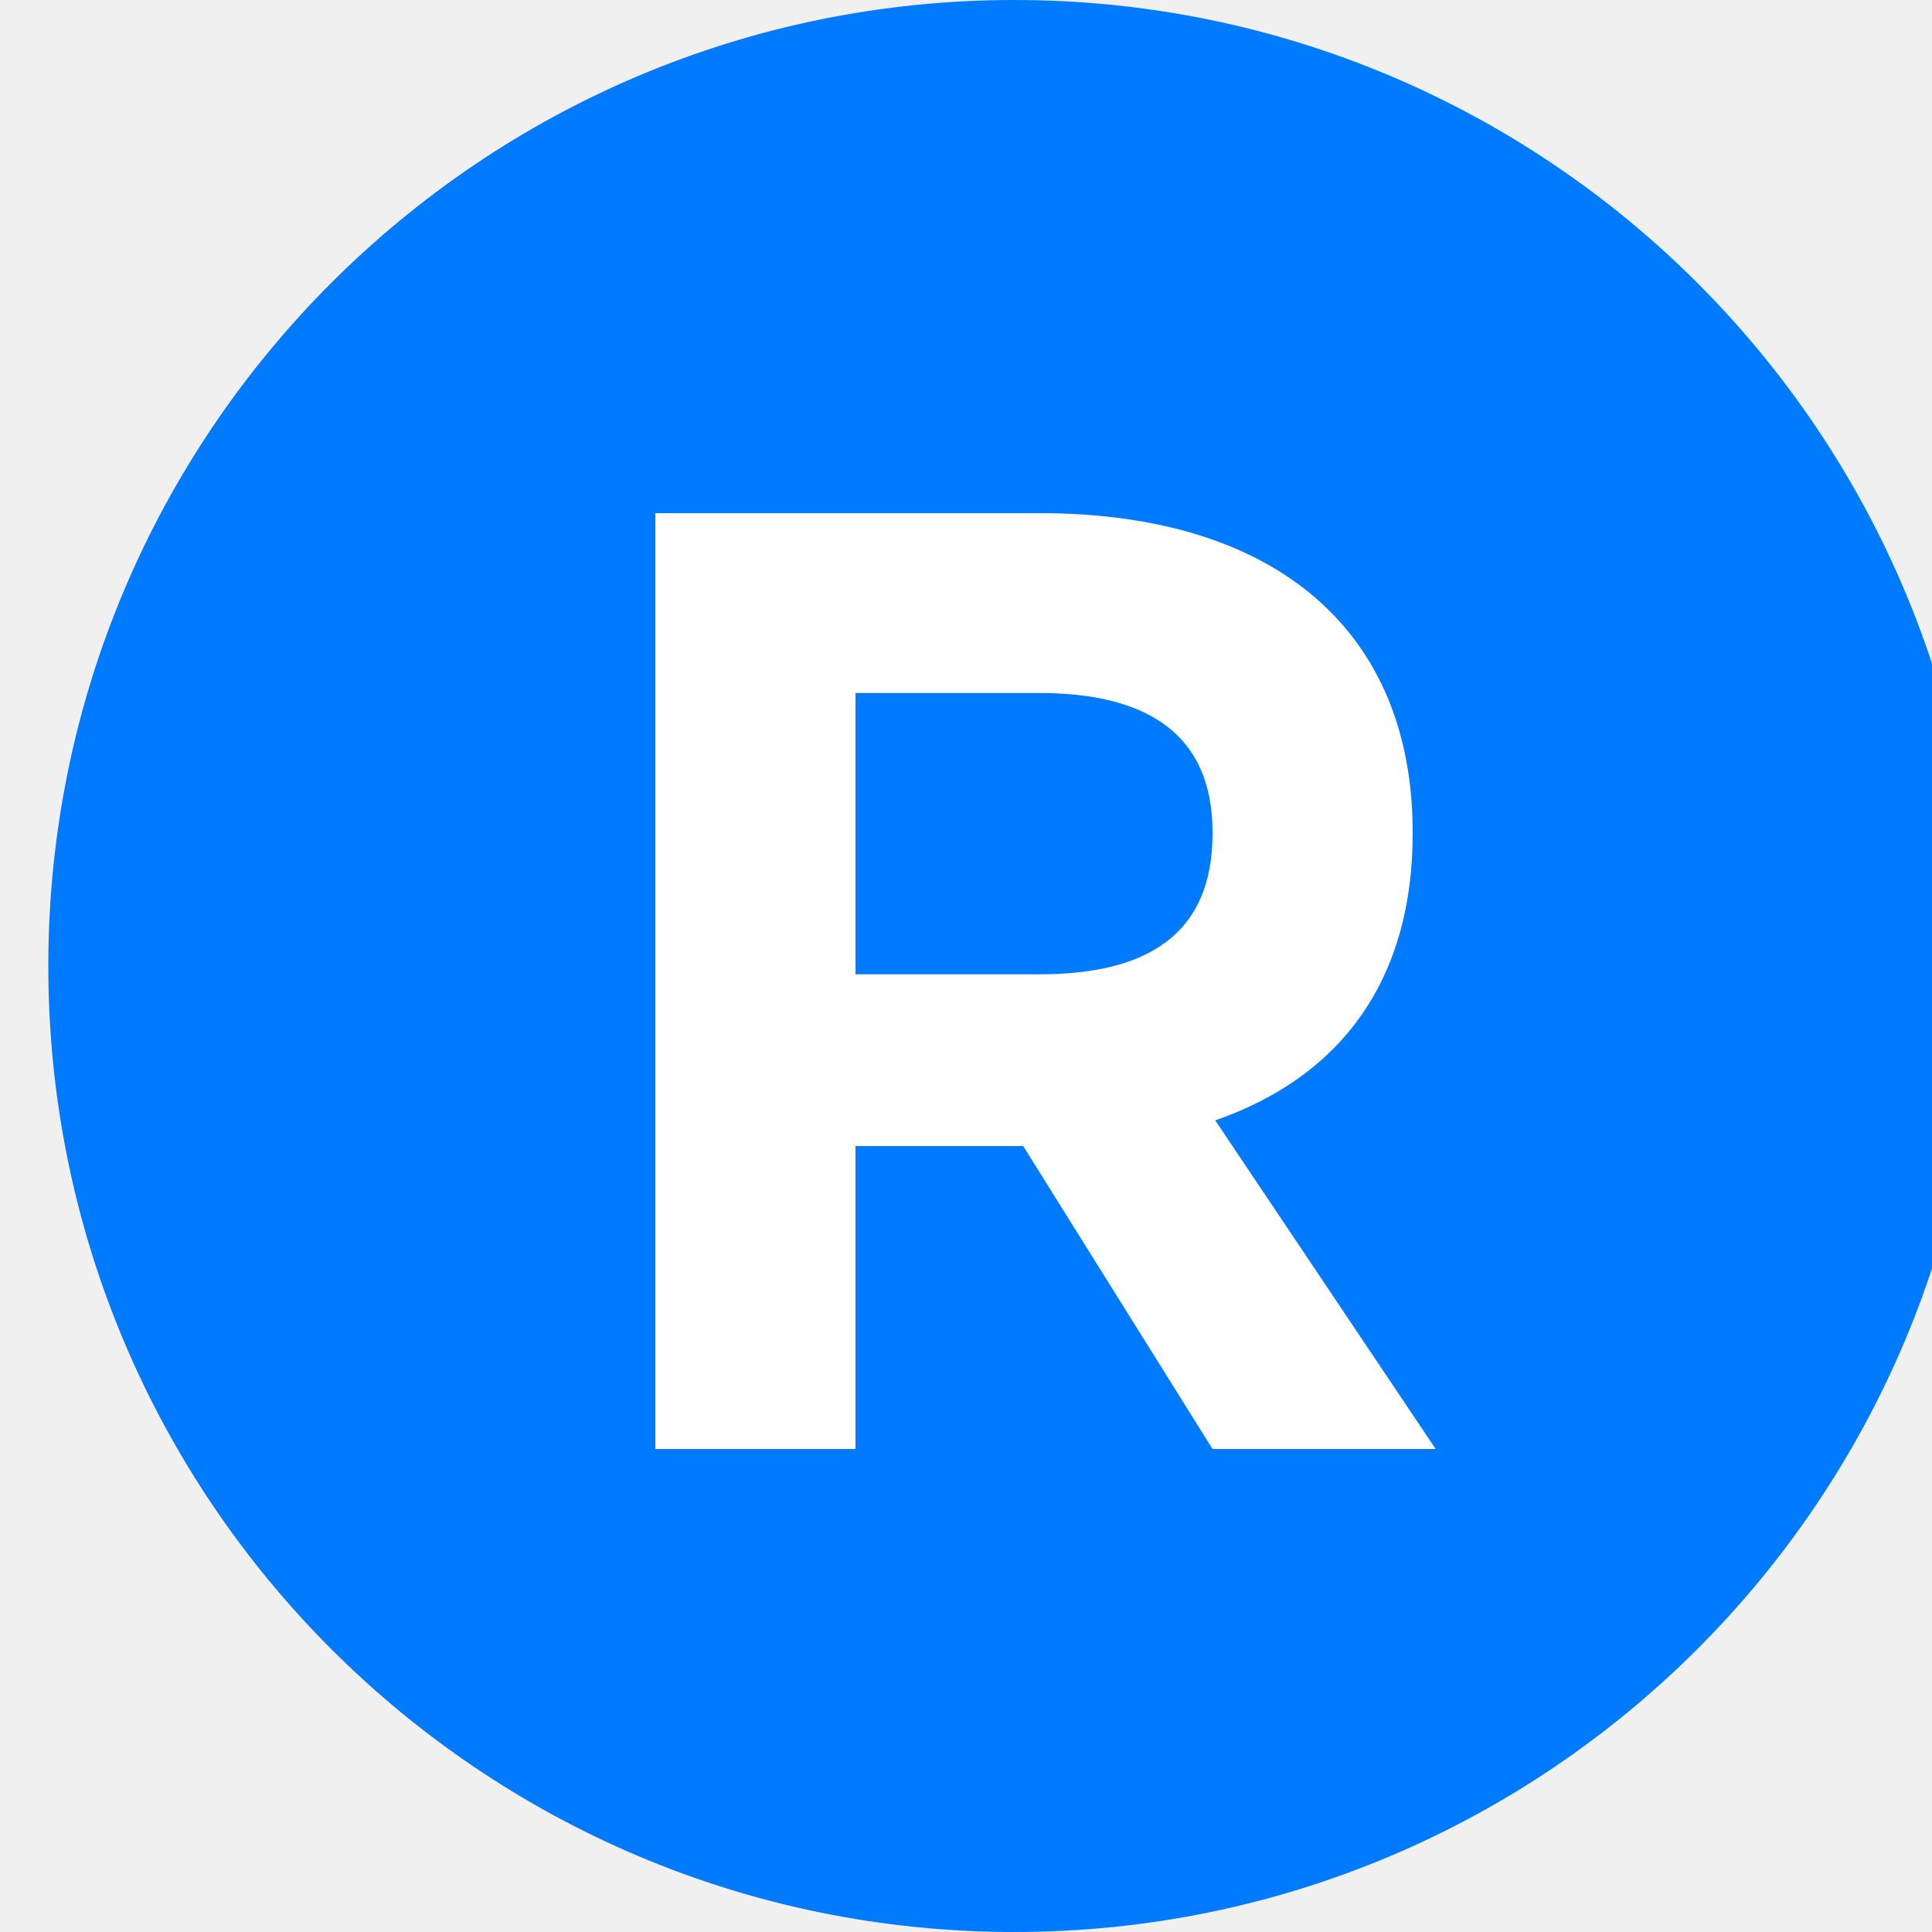
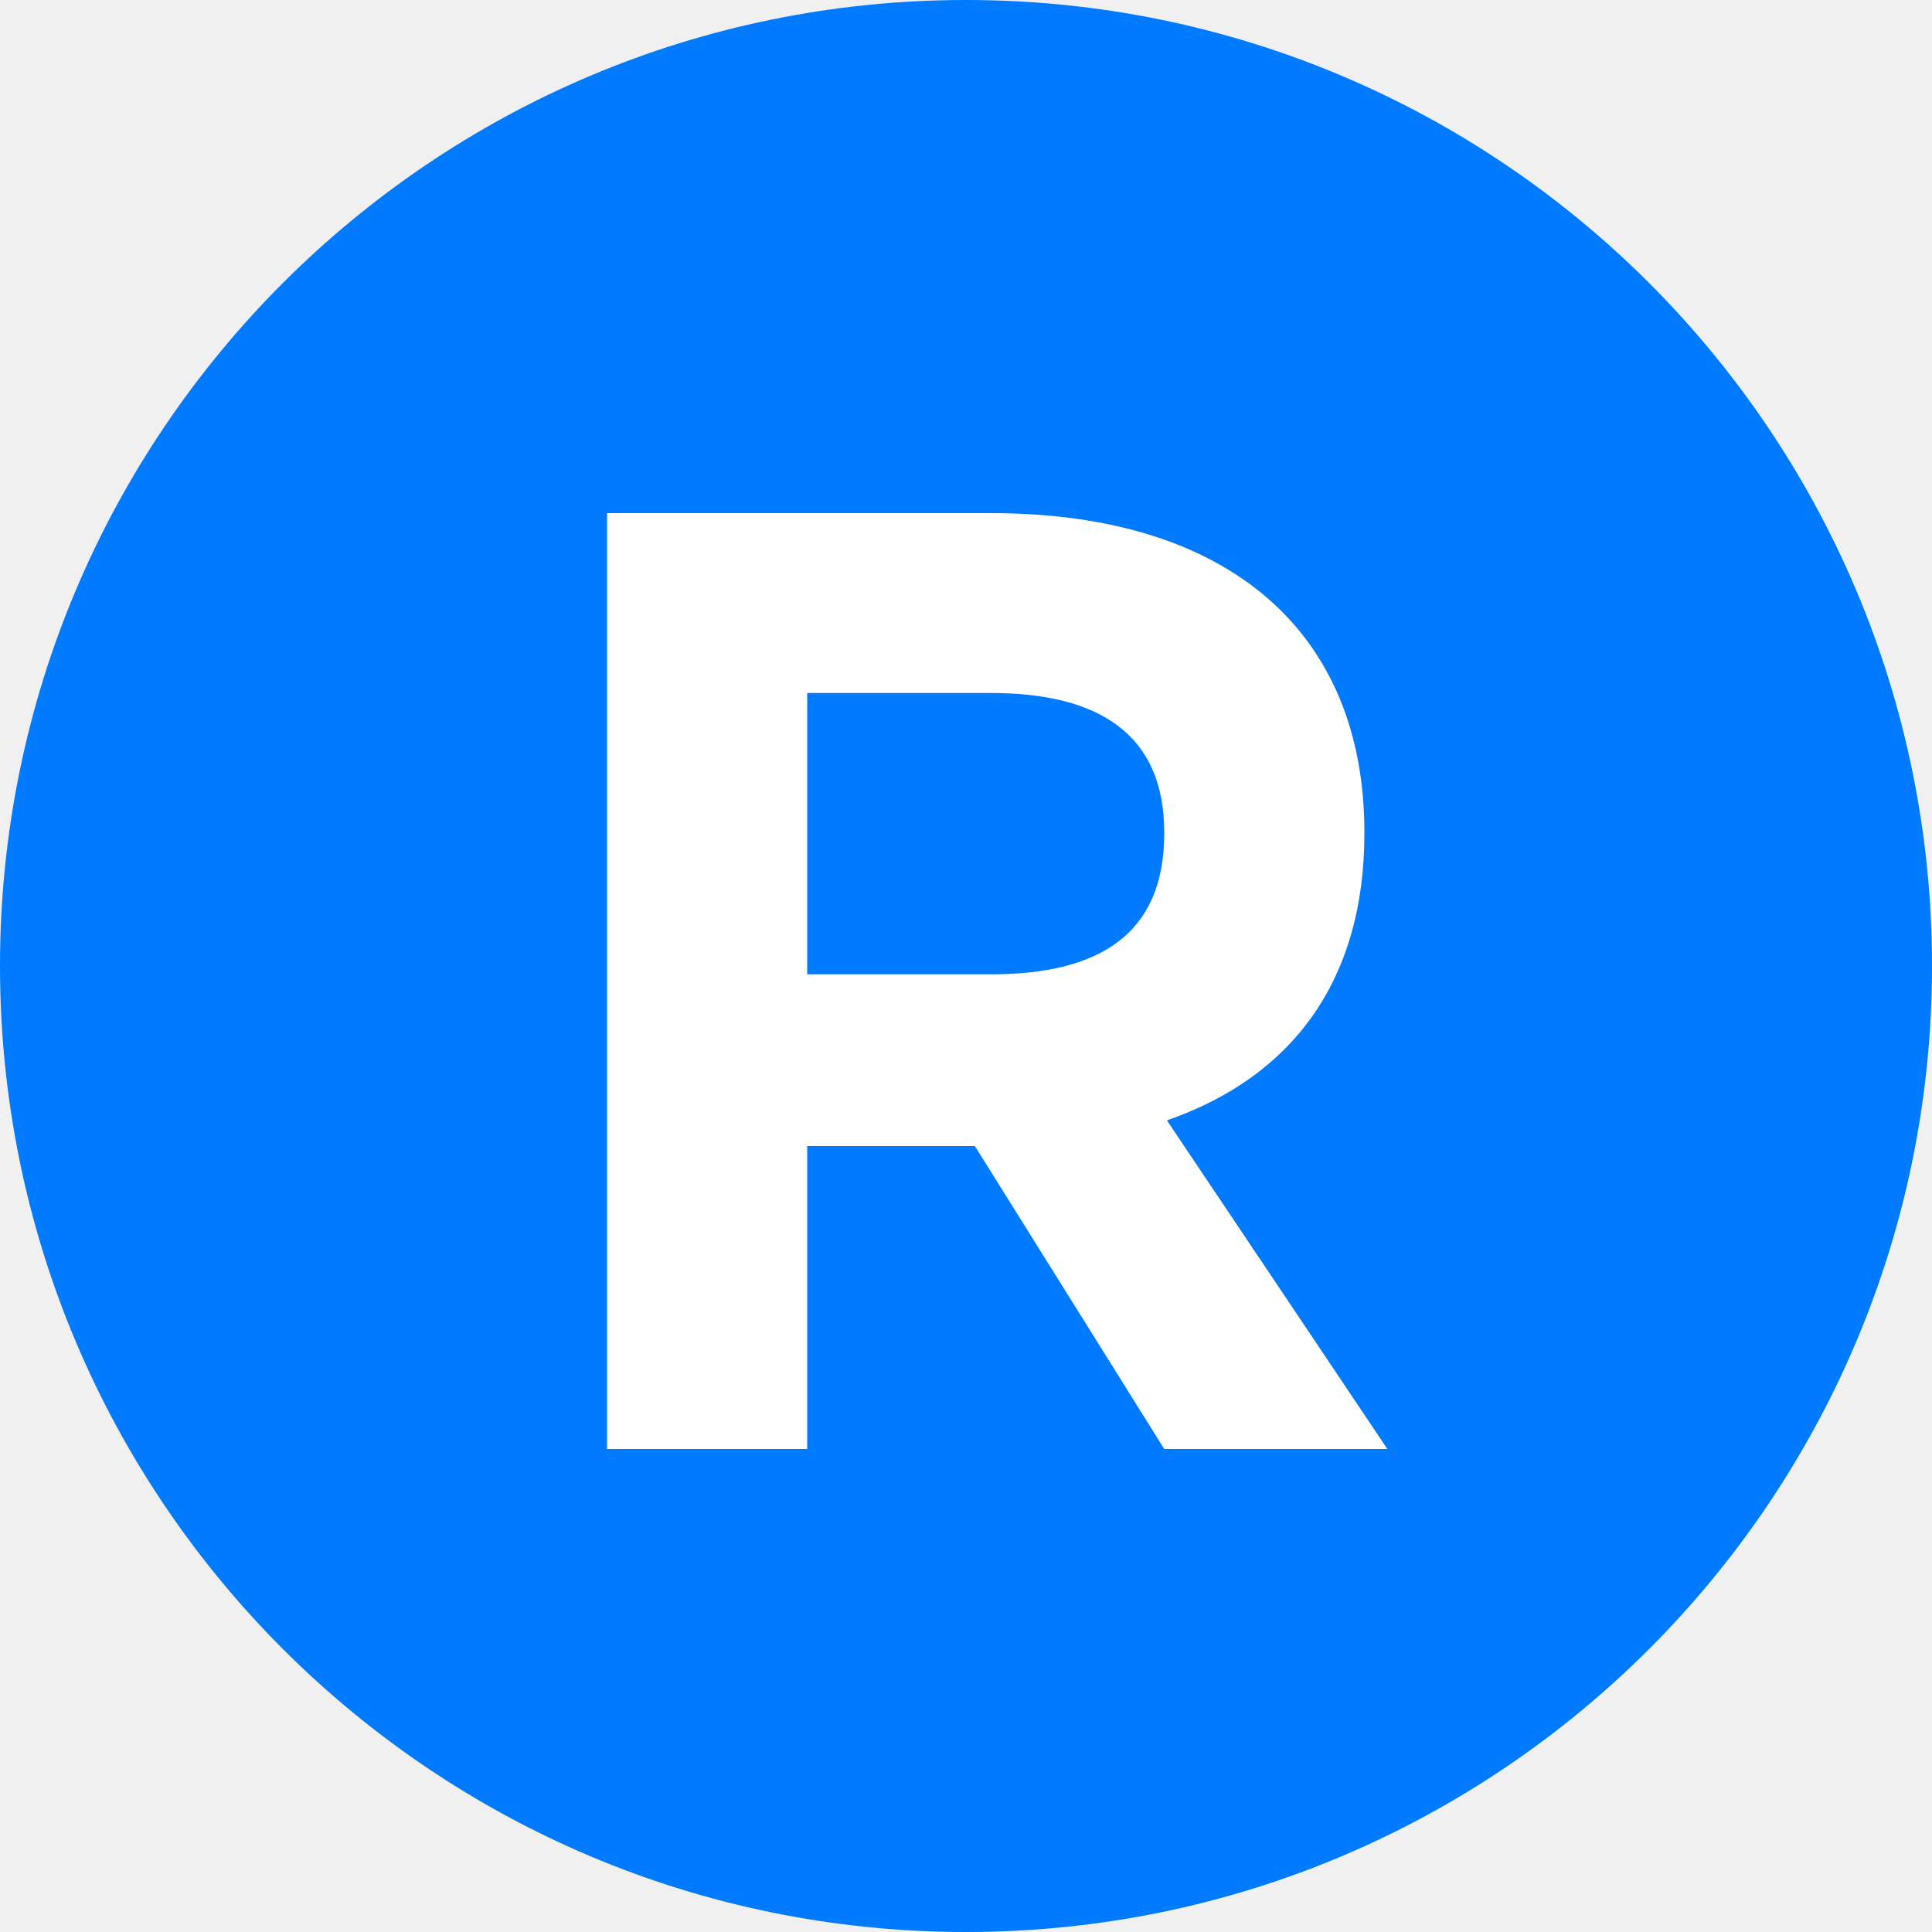
<svg xmlns="http://www.w3.org/2000/svg" width="20" height="20" viewBox="0 0 20 20" fill="none">
-   <circle cx="10.5" cy="10" r="10" fill="#007AFF" />
-   <path d="M14.862 15H12.552L10.592 11.864H8.856V15H6.784V5.312H10.76C13.238 5.312 14.624 6.558 14.624 8.616V8.63C14.624 10.114 13.91 11.136 12.58 11.598L14.862 15ZM10.76 7.174H8.856V10.086H10.76C11.866 10.086 12.552 9.68 12.552 8.63V8.616C12.552 7.594 11.866 7.174 10.76 7.174Z" fill="white" />
+   <circle cx="10" cy="10" r="10" fill="#007AFF" />
+   <path d="M14.362 15H12.052L10.092 11.864H8.356V15H6.284V5.312H10.26C12.738 5.312 14.124 6.558 14.124 8.616V8.63C14.124 10.114 13.41 11.136 12.08 11.598L14.362 15ZM10.26 7.174H8.356V10.086H10.26C11.366 10.086 12.052 9.68 12.052 8.63V8.616C12.052 7.594 11.366 7.174 10.26 7.174Z" fill="white" />
</svg>
